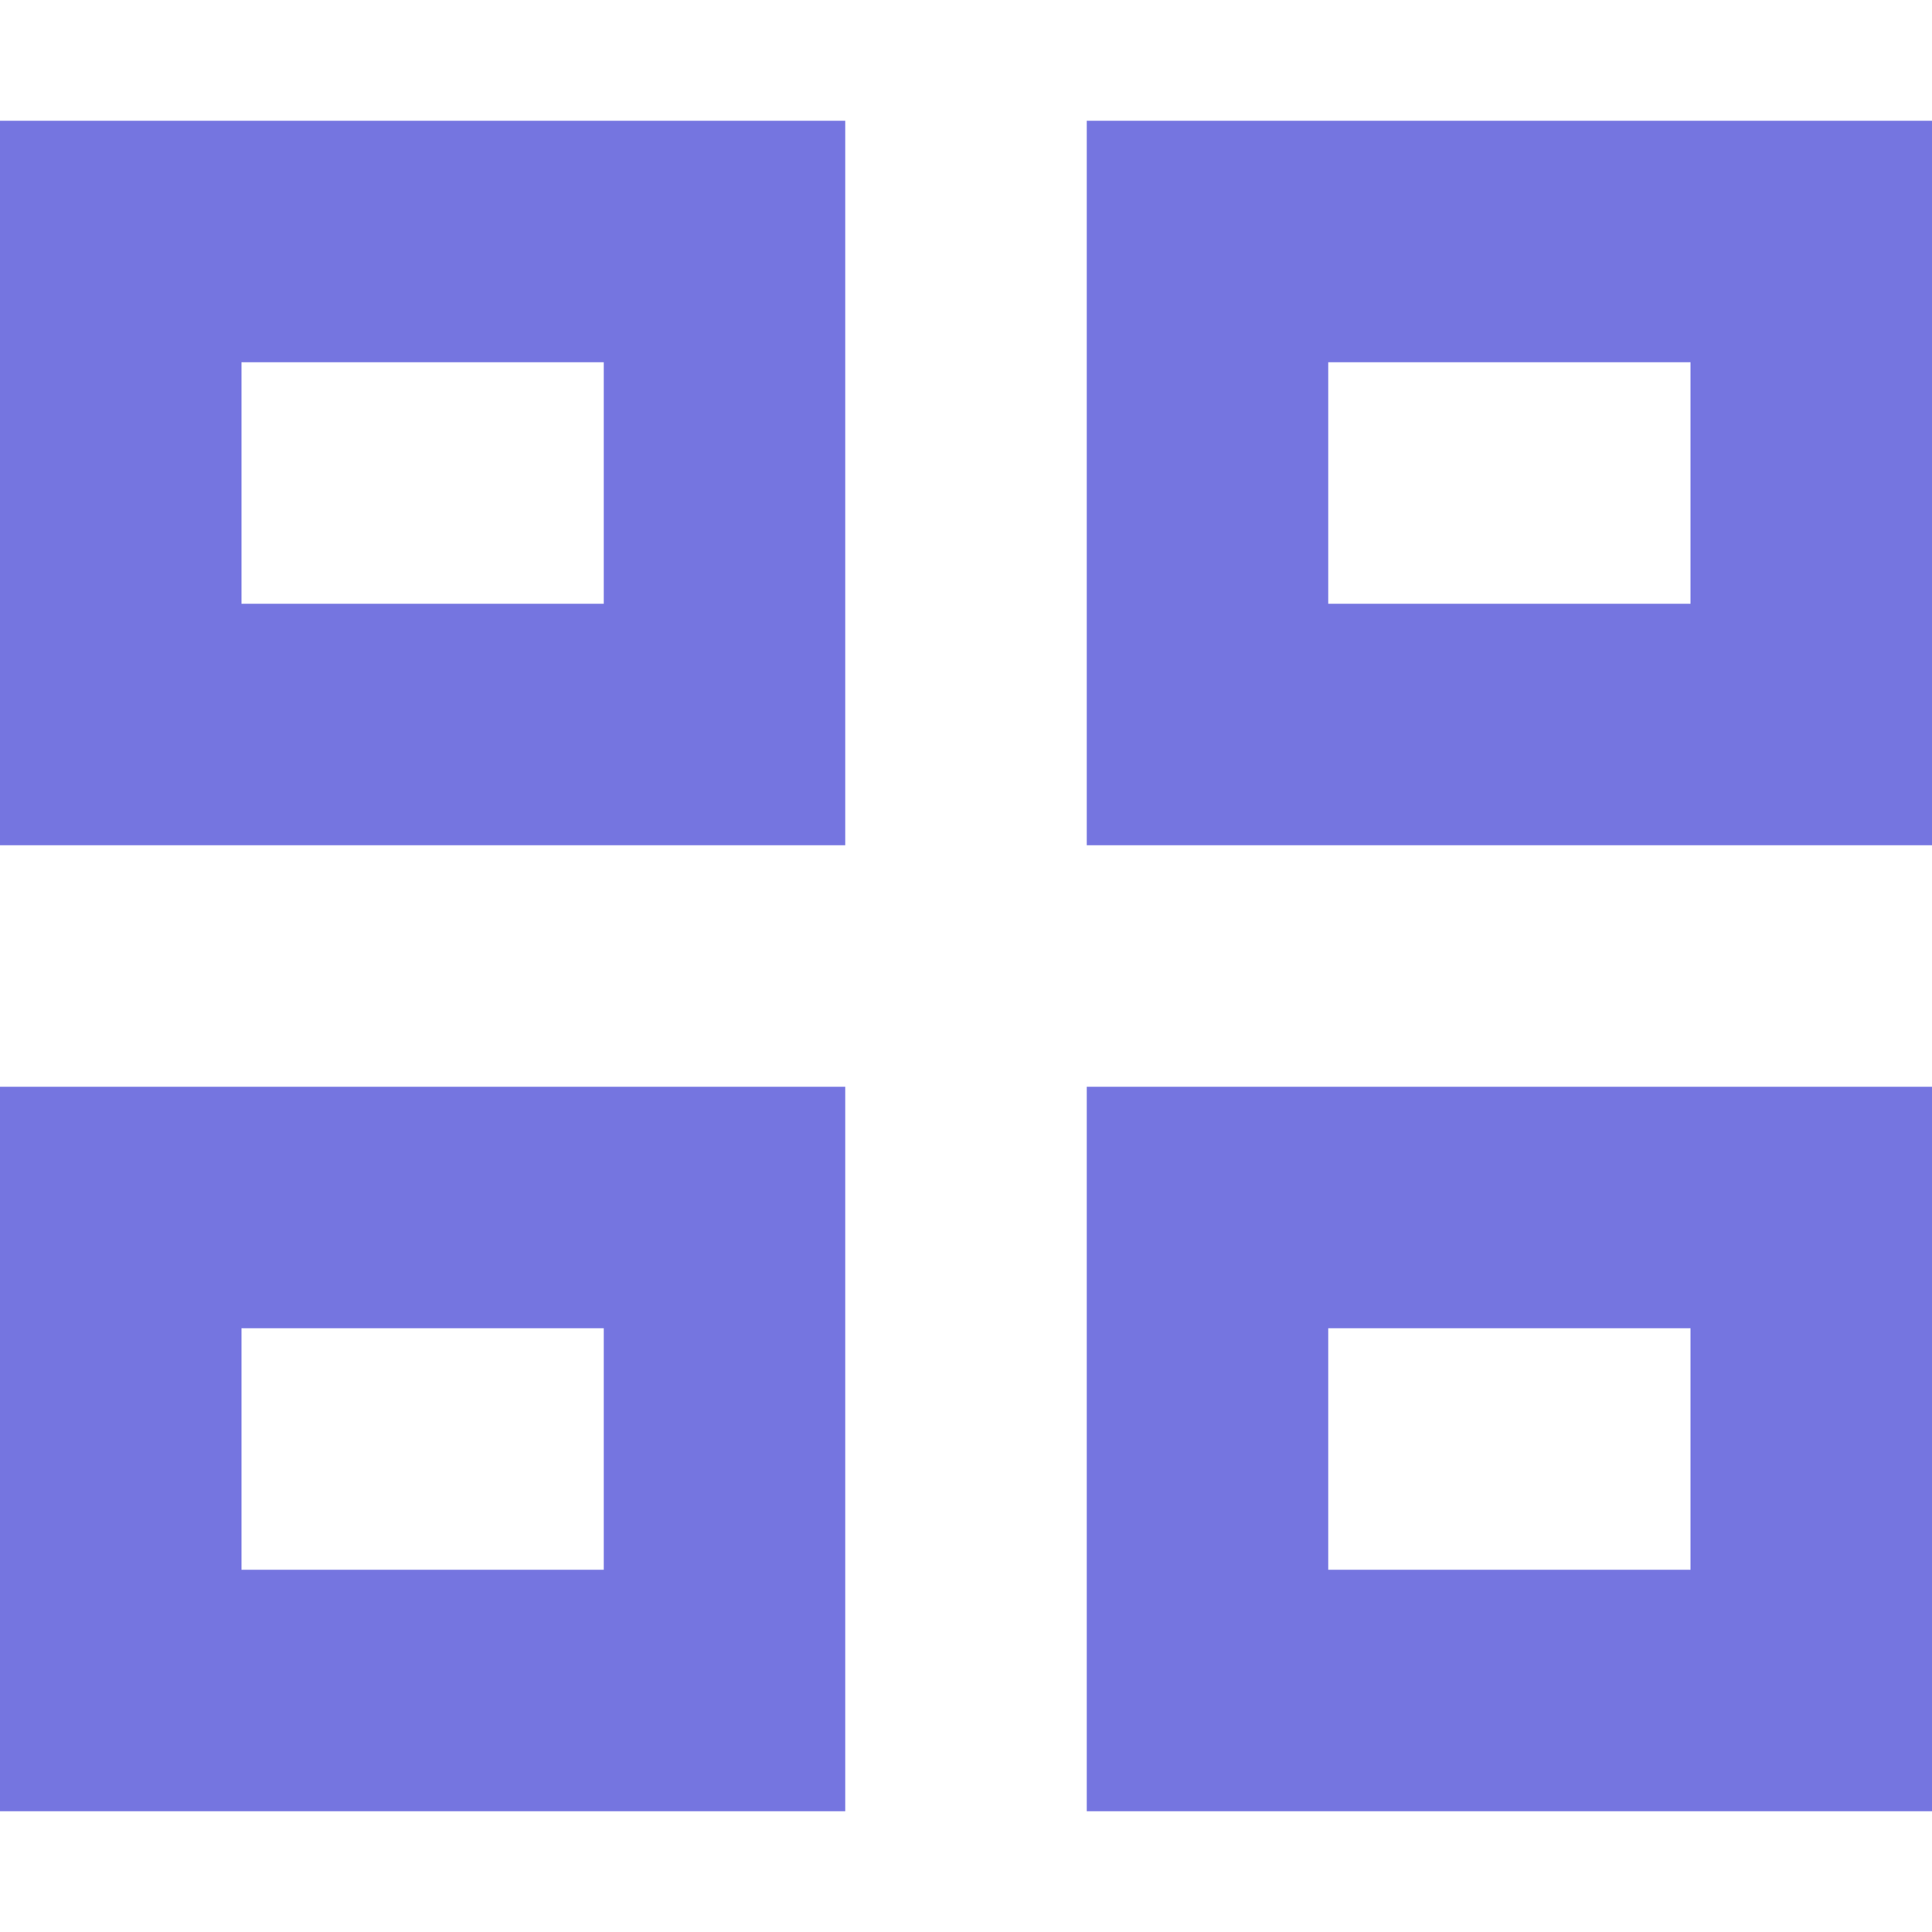
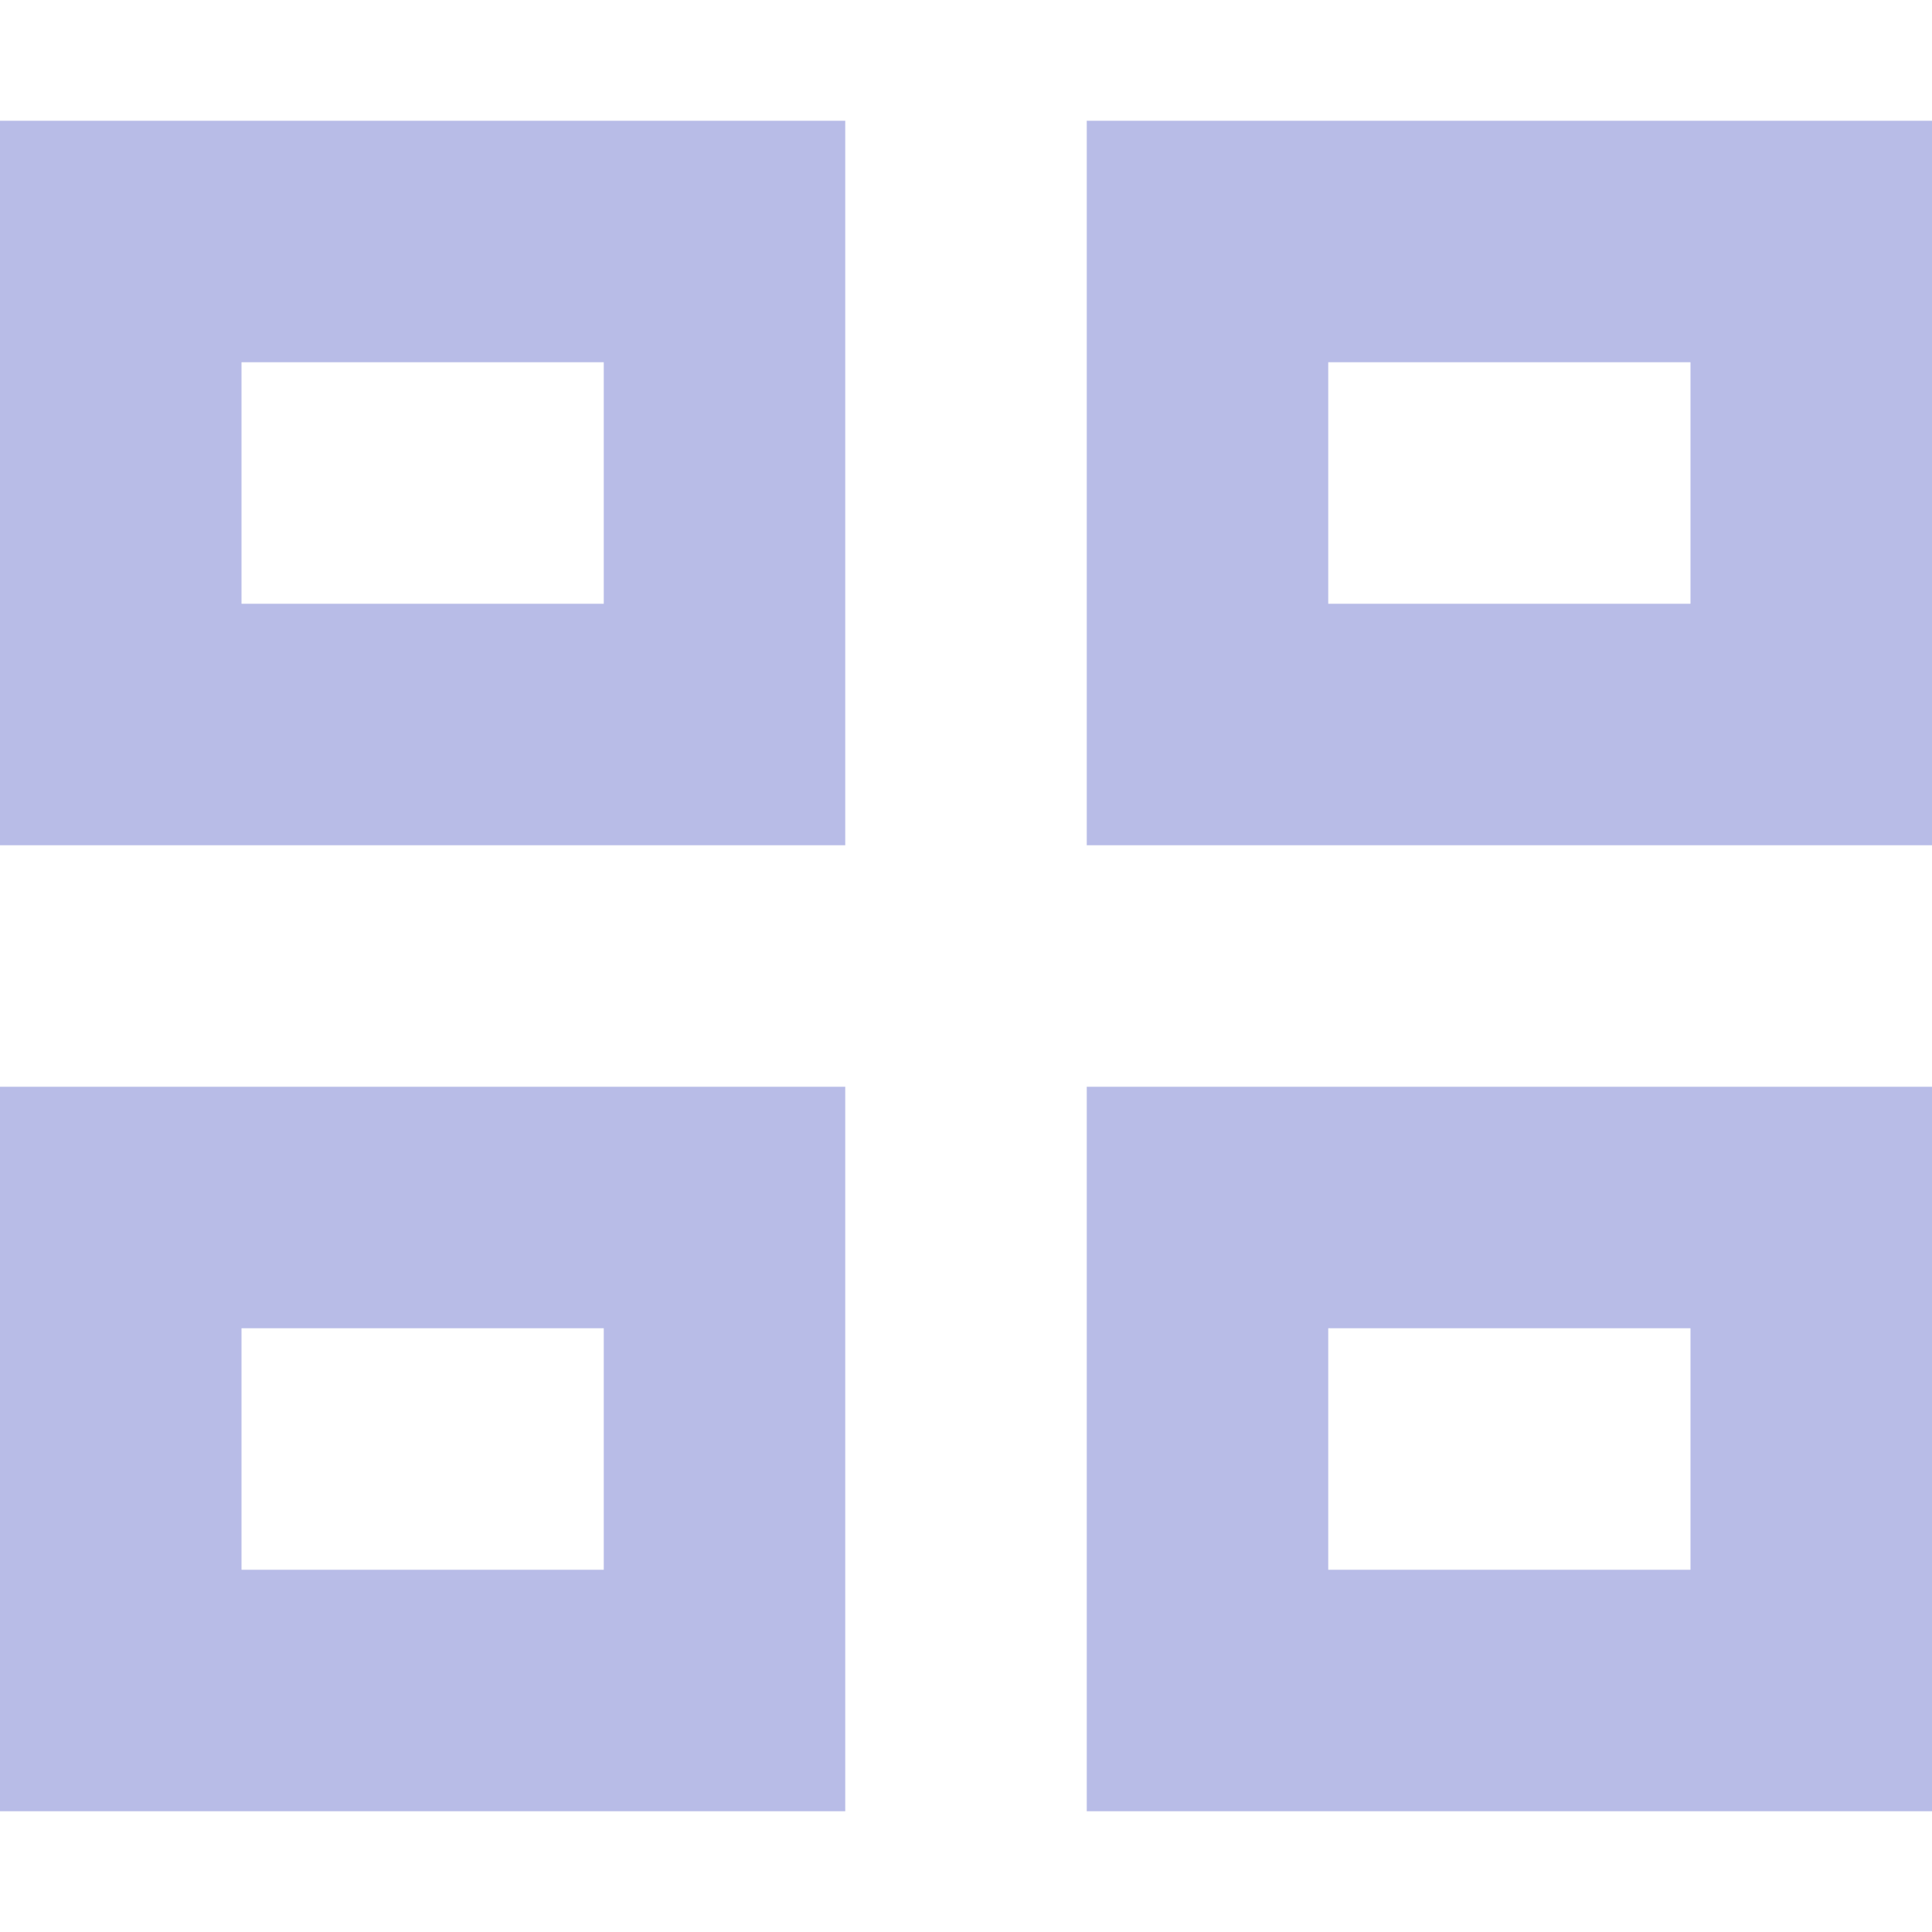
<svg xmlns="http://www.w3.org/2000/svg" width="16" height="16" viewBox="0 -1 16 16" preserveAspectRatio="xMinYMid meet" overflow="visible">
-   <path d="M9 14h7V8H9v6zm5-4v2h-3v-2h3zM7 8H0v6h7V8zm-5 4v-2h3v2H2zM9 0v6h7V0H9zm5 4h-3V2h3v2zM7 0H0v6h7V0zM2 4V2h3v2H2z" fill="#7575E0" />
+   <path d="M9 14h7V8H9v6zm5-4v2h-3v-2h3zM7 8H0v6h7V8zm-5 4v-2h3v2H2zM9 0v6h7V0H9zm5 4h-3V2h3v2zM7 0H0v6h7V0zM2 4V2h3v2H2z" fill="#b8bce7" />
</svg>
